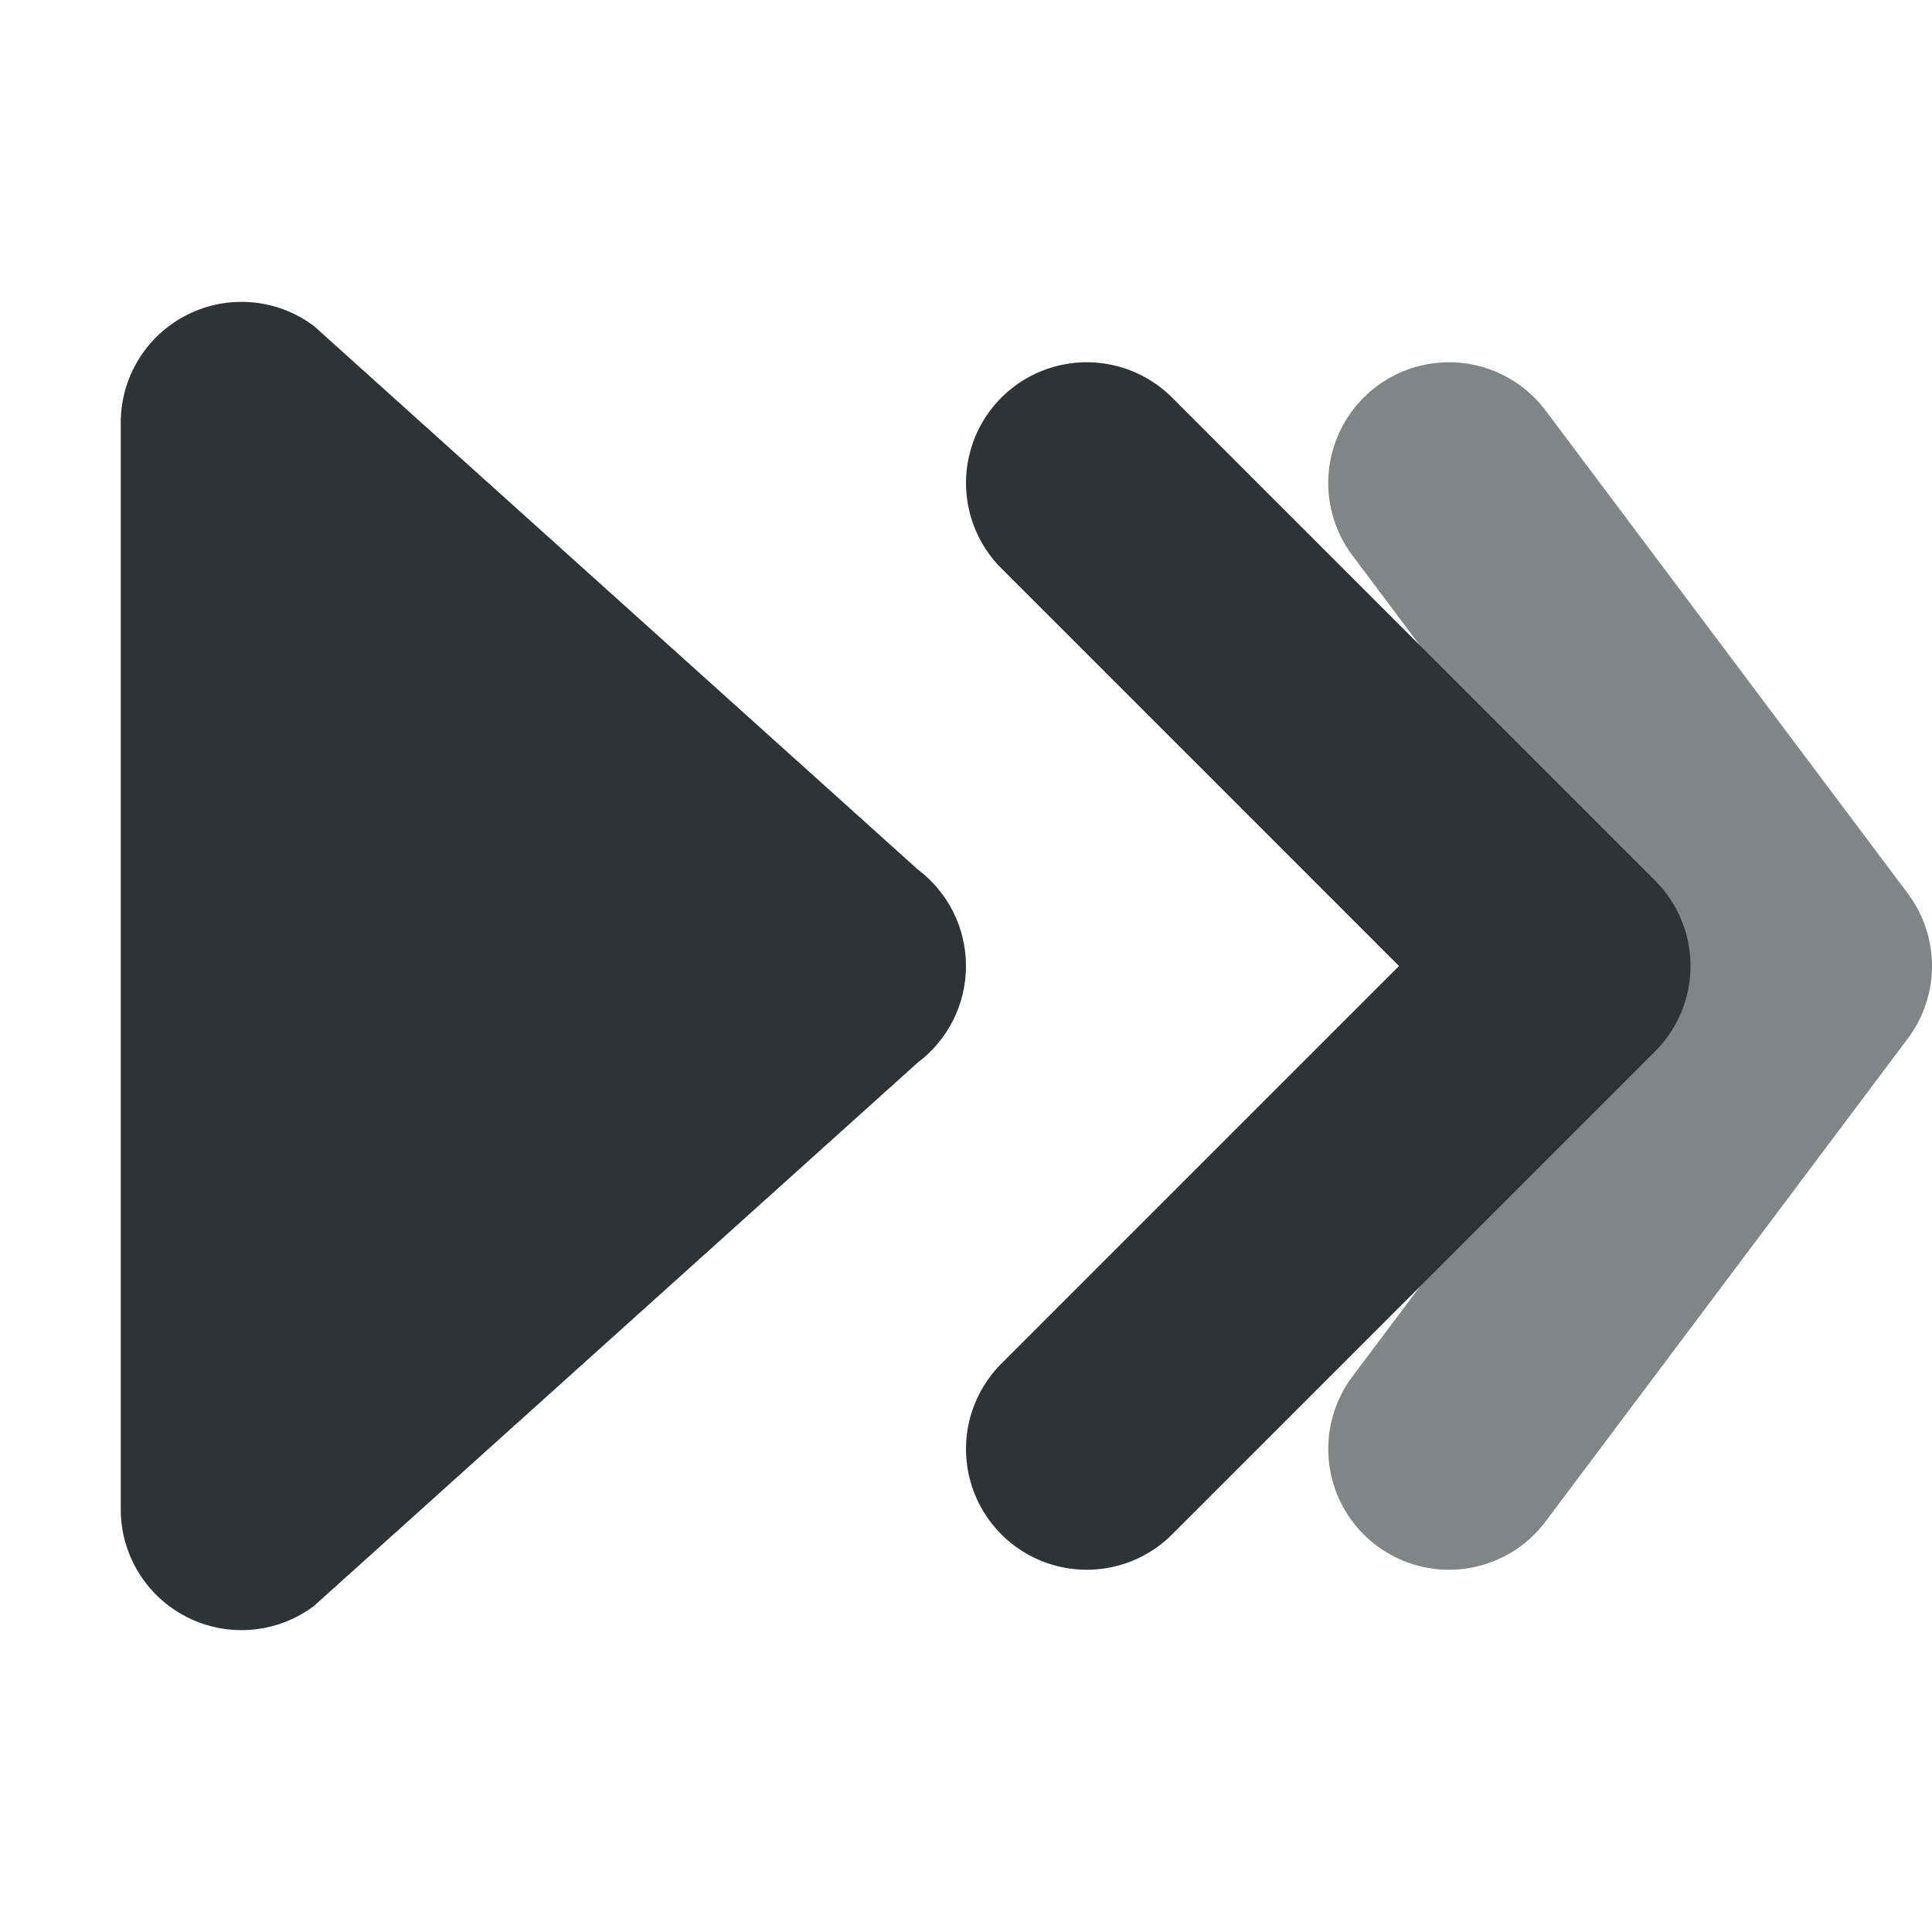
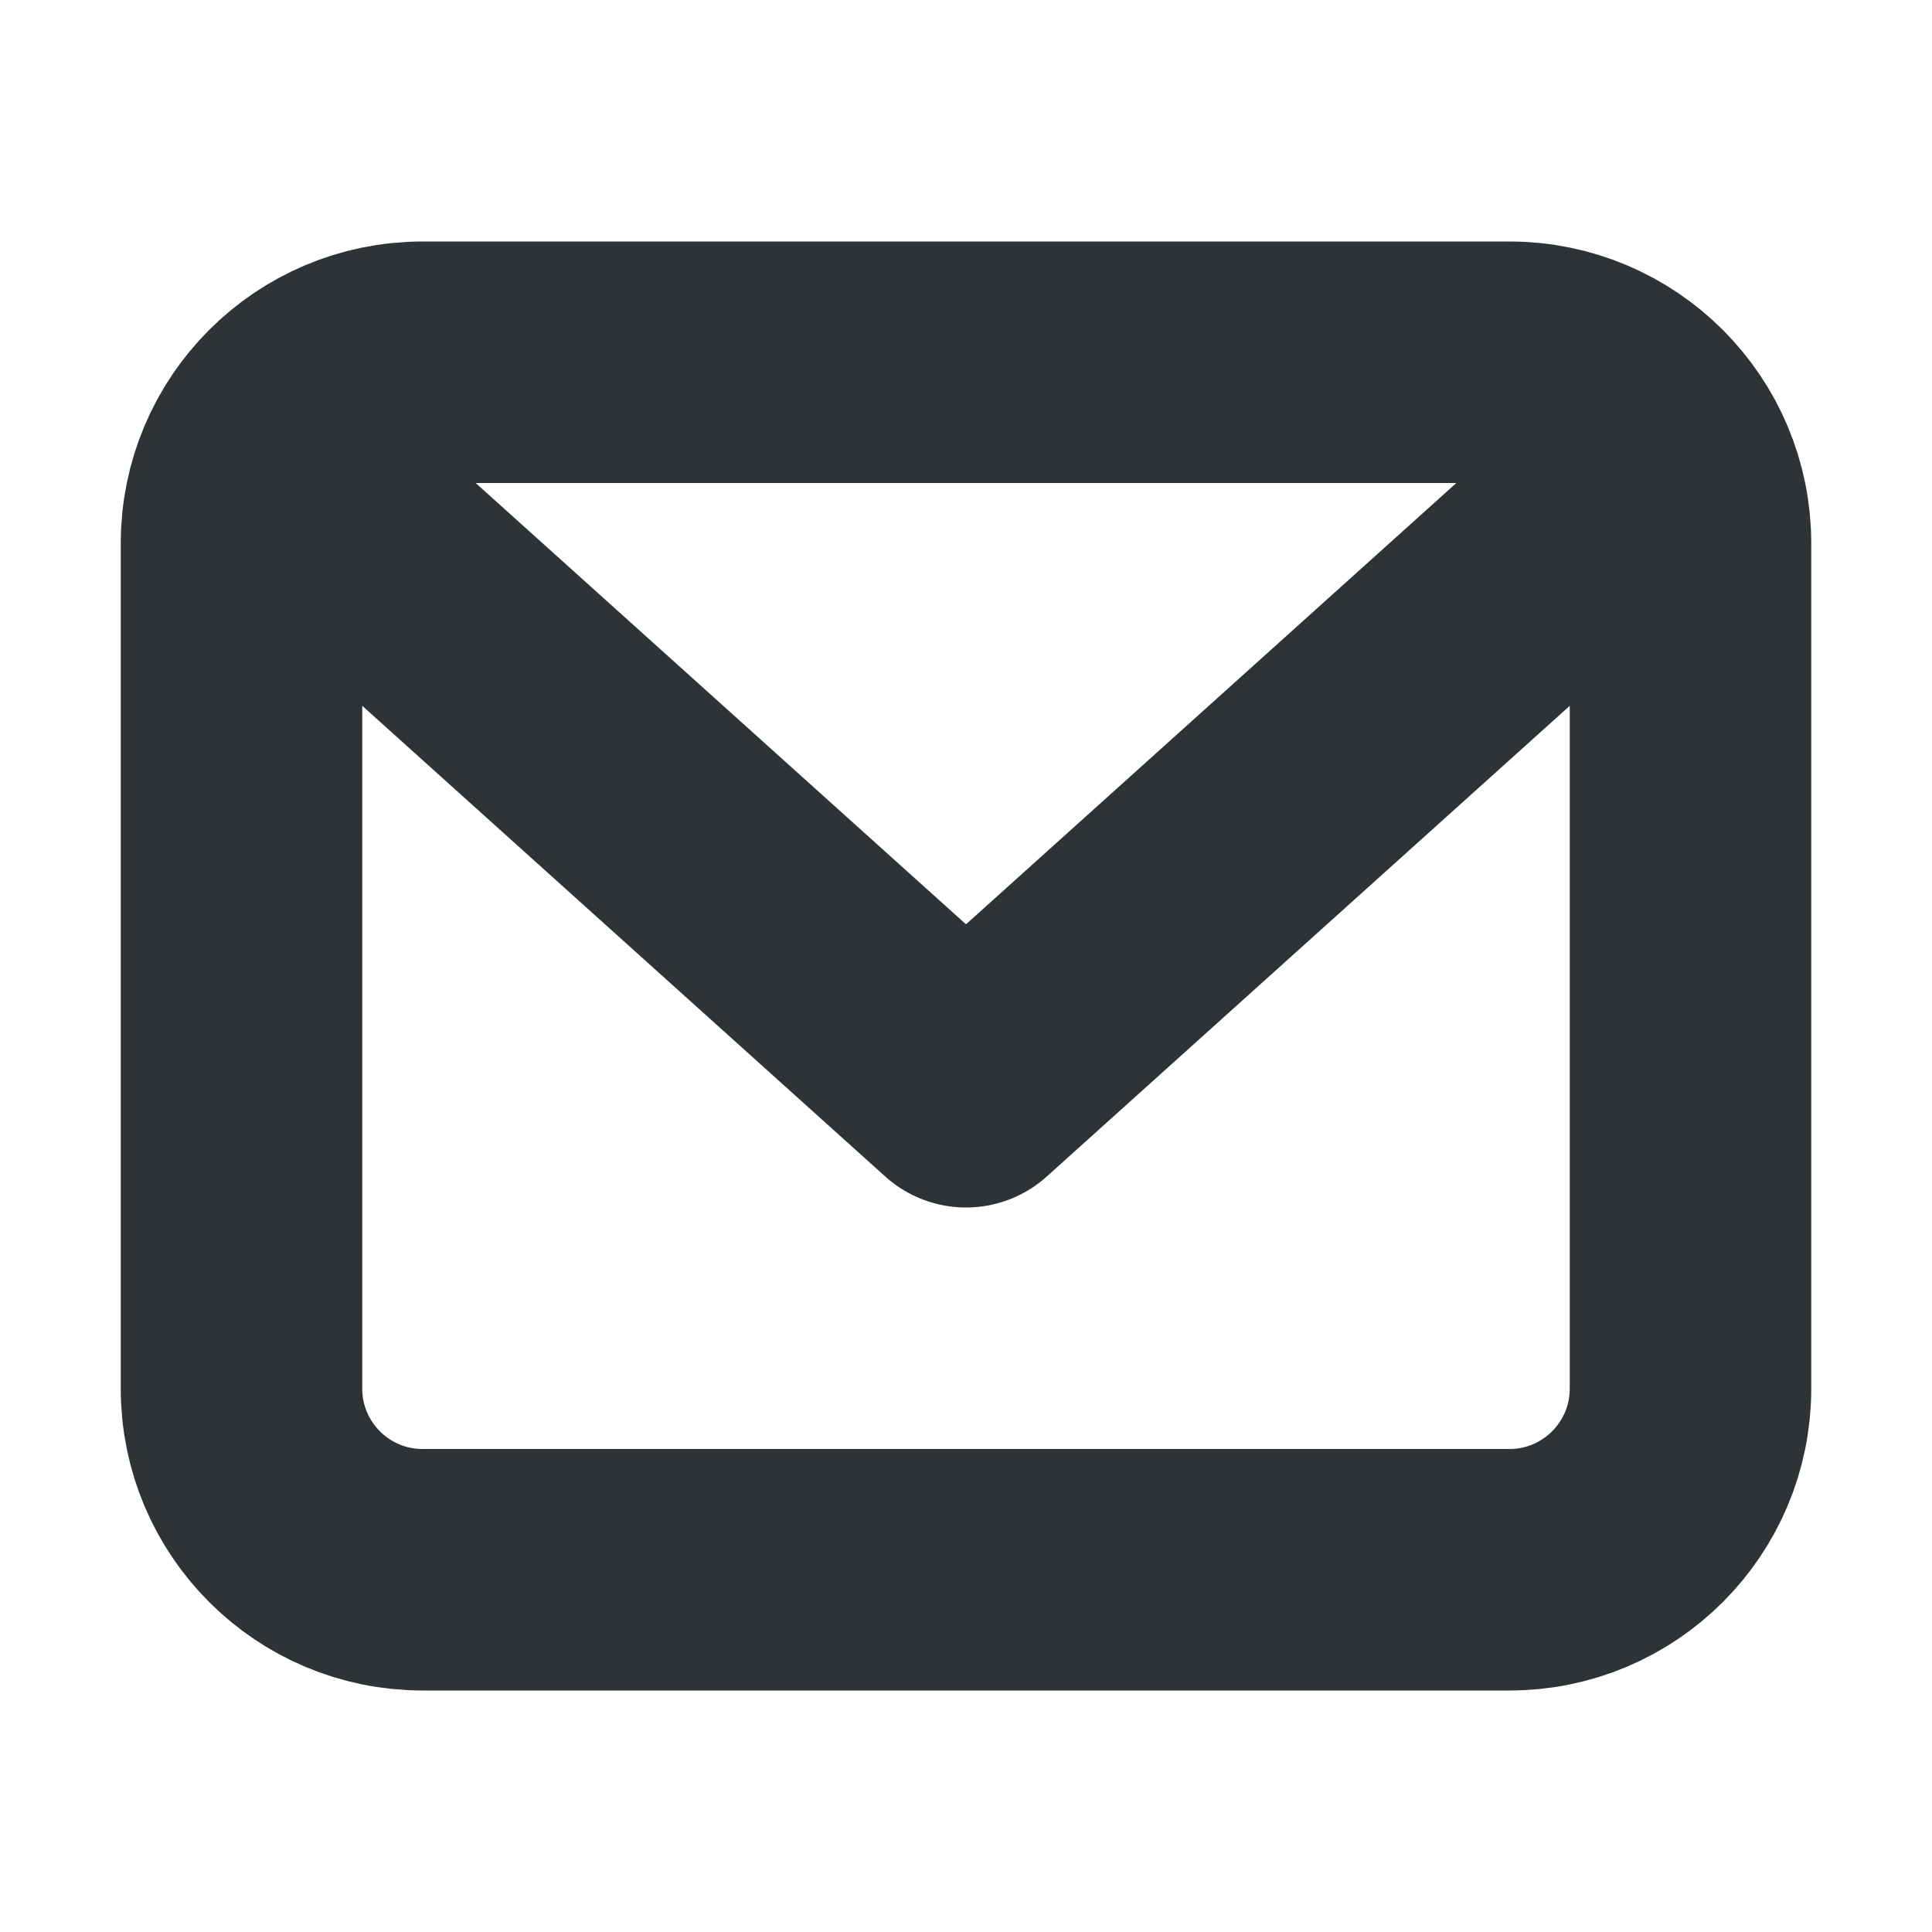
<svg xmlns="http://www.w3.org/2000/svg" width="16" height="16" viewBox="0 0 16 16">
-   <path d="M1 3.5v9a1 1 0 0 0 1.6.8l5-4.5a1 1 0 0 0 0-1.6l-5-4.5A1 1 0 0 0 1 3.5z" fill="#2e3436" />
-   <path d="M9 4l4 4-4 4" fill="none" stroke="#2e3436" stroke-width="2" stroke-linecap="round" stroke-linejoin="round" />
-   <path d="M12 4l3 4-3 4" fill="none" stroke="#2e3436" stroke-width="2" stroke-linecap="round" stroke-linejoin="round" opacity="0.6" />
+   <rect x="2" y="3" width="12" height="10" rx="1.5" fill="none" stroke="#2e3436" stroke-width="2" />
+   <path d="M3 4.5l5 4.5 5-4.5" fill="none" stroke="#2e3436" stroke-width="2" stroke-linecap="round" stroke-linejoin="round" />
</svg>
